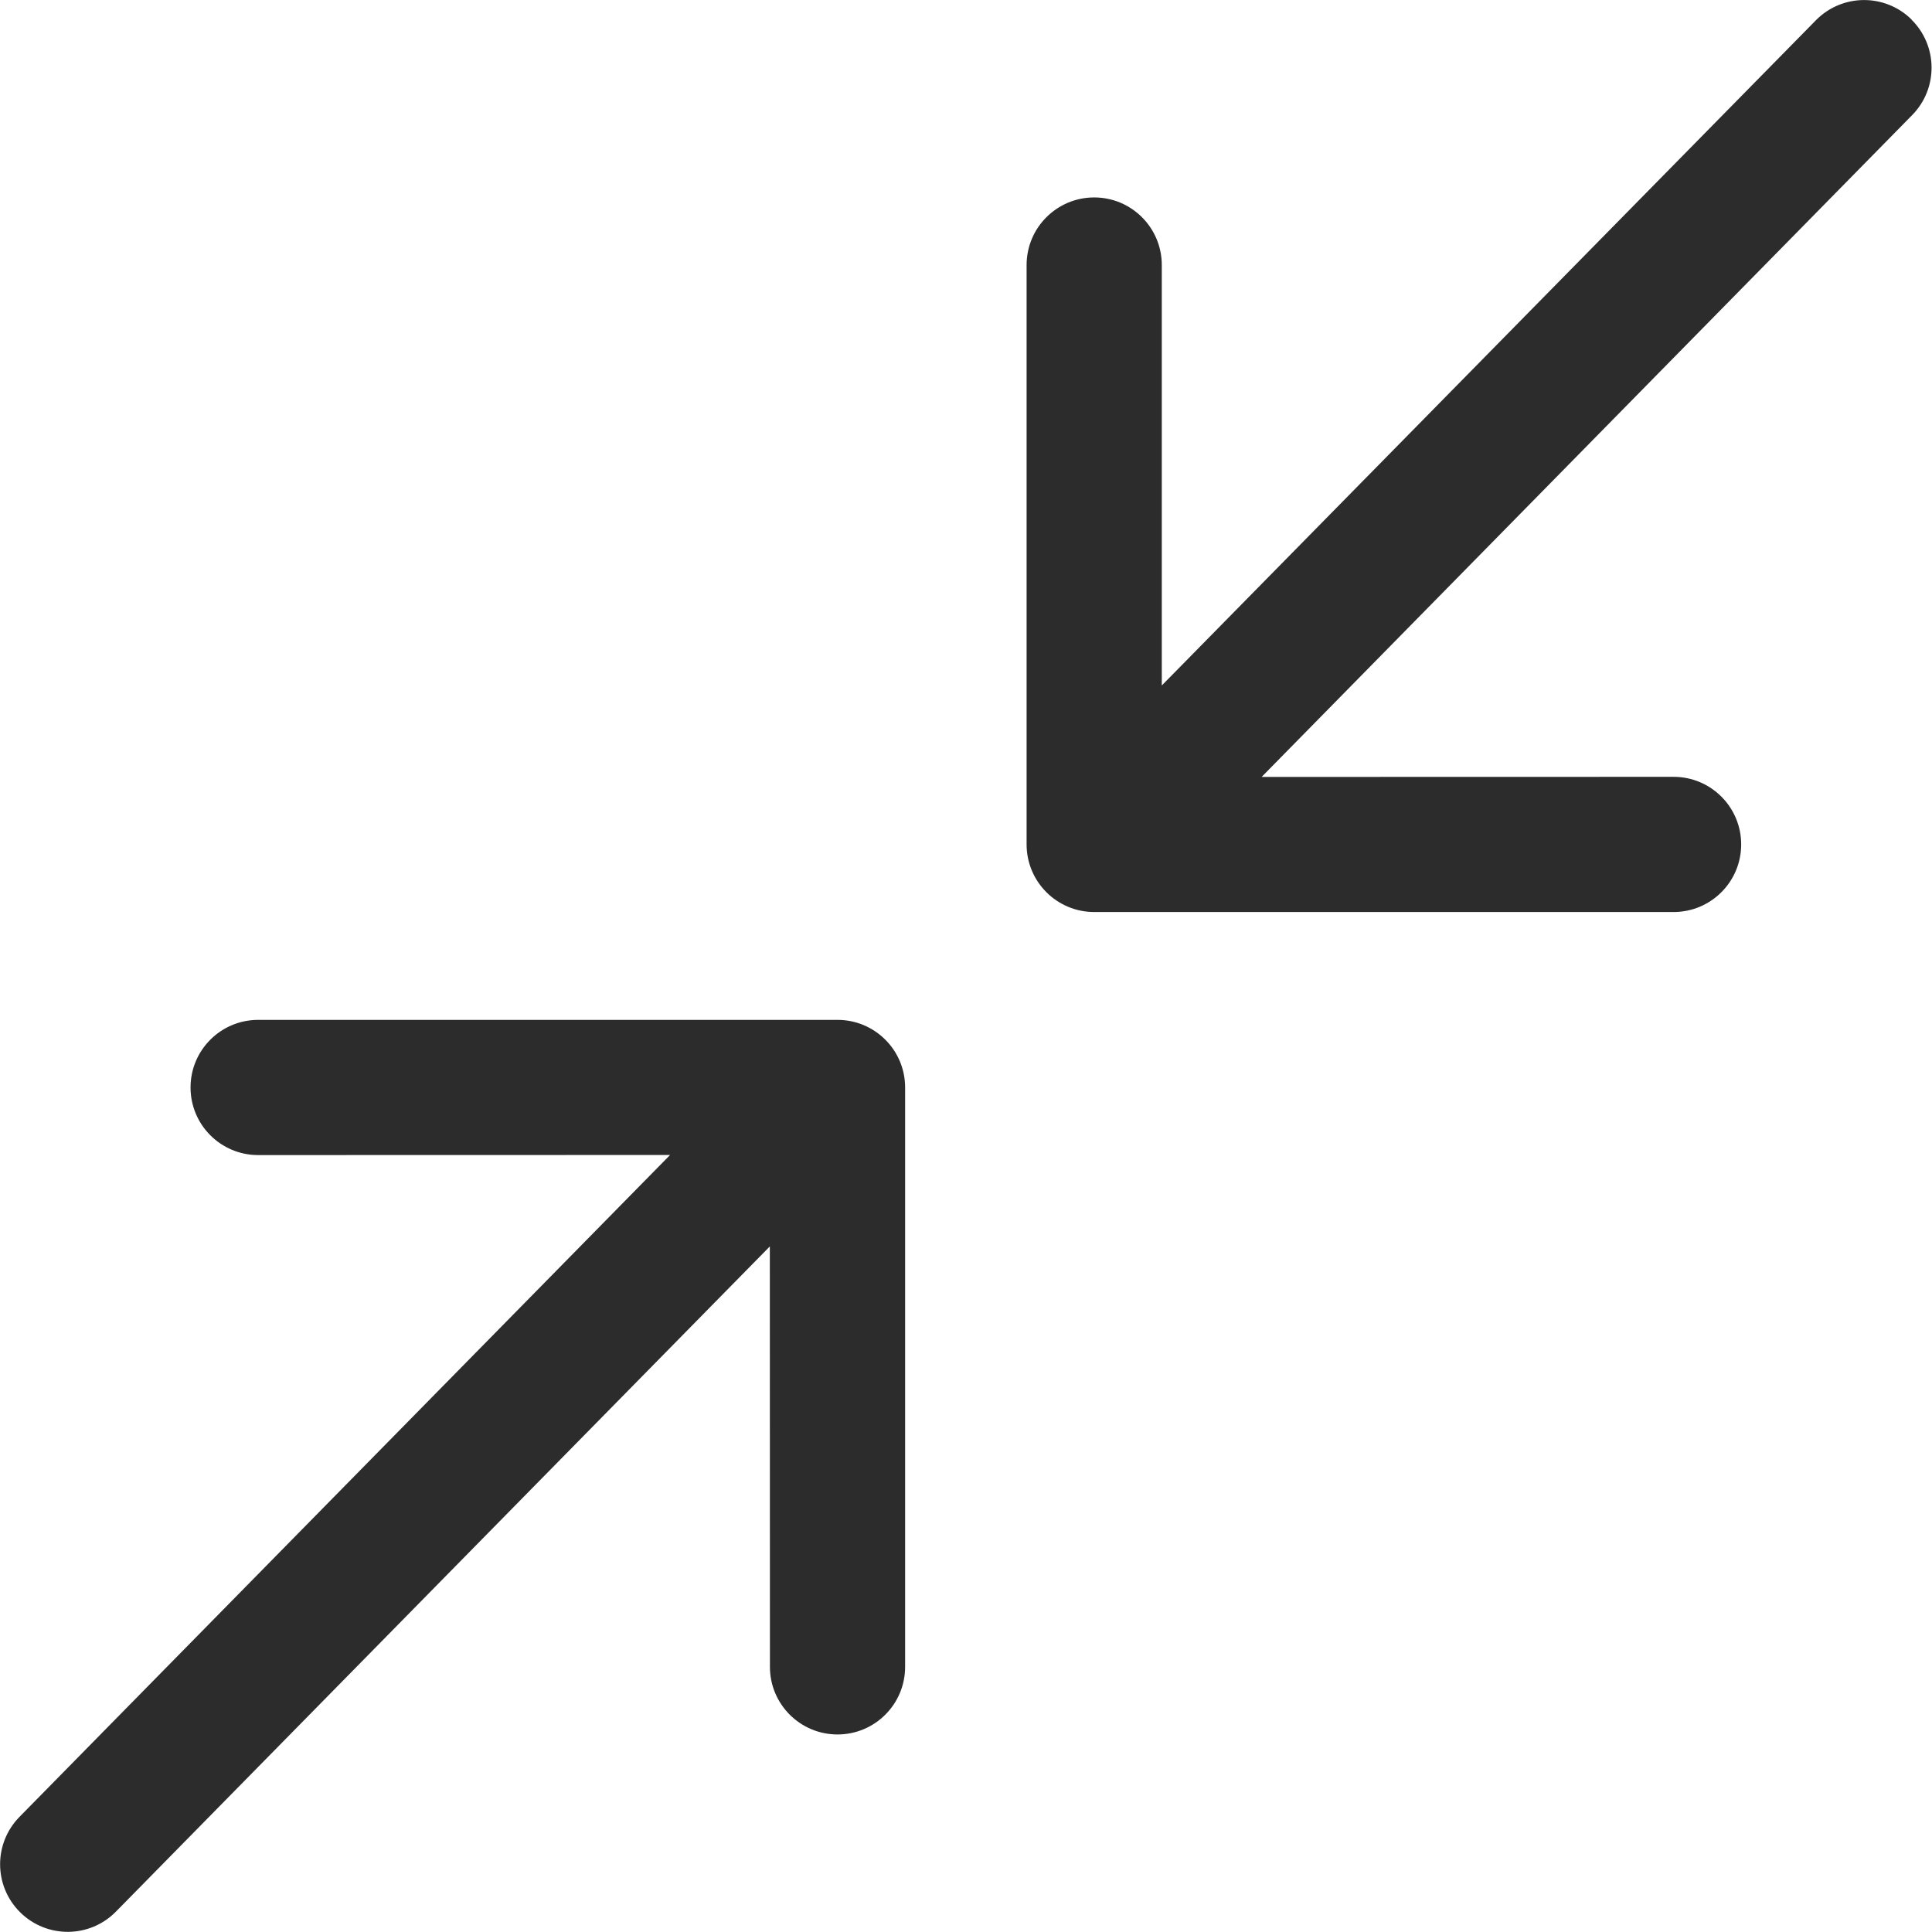
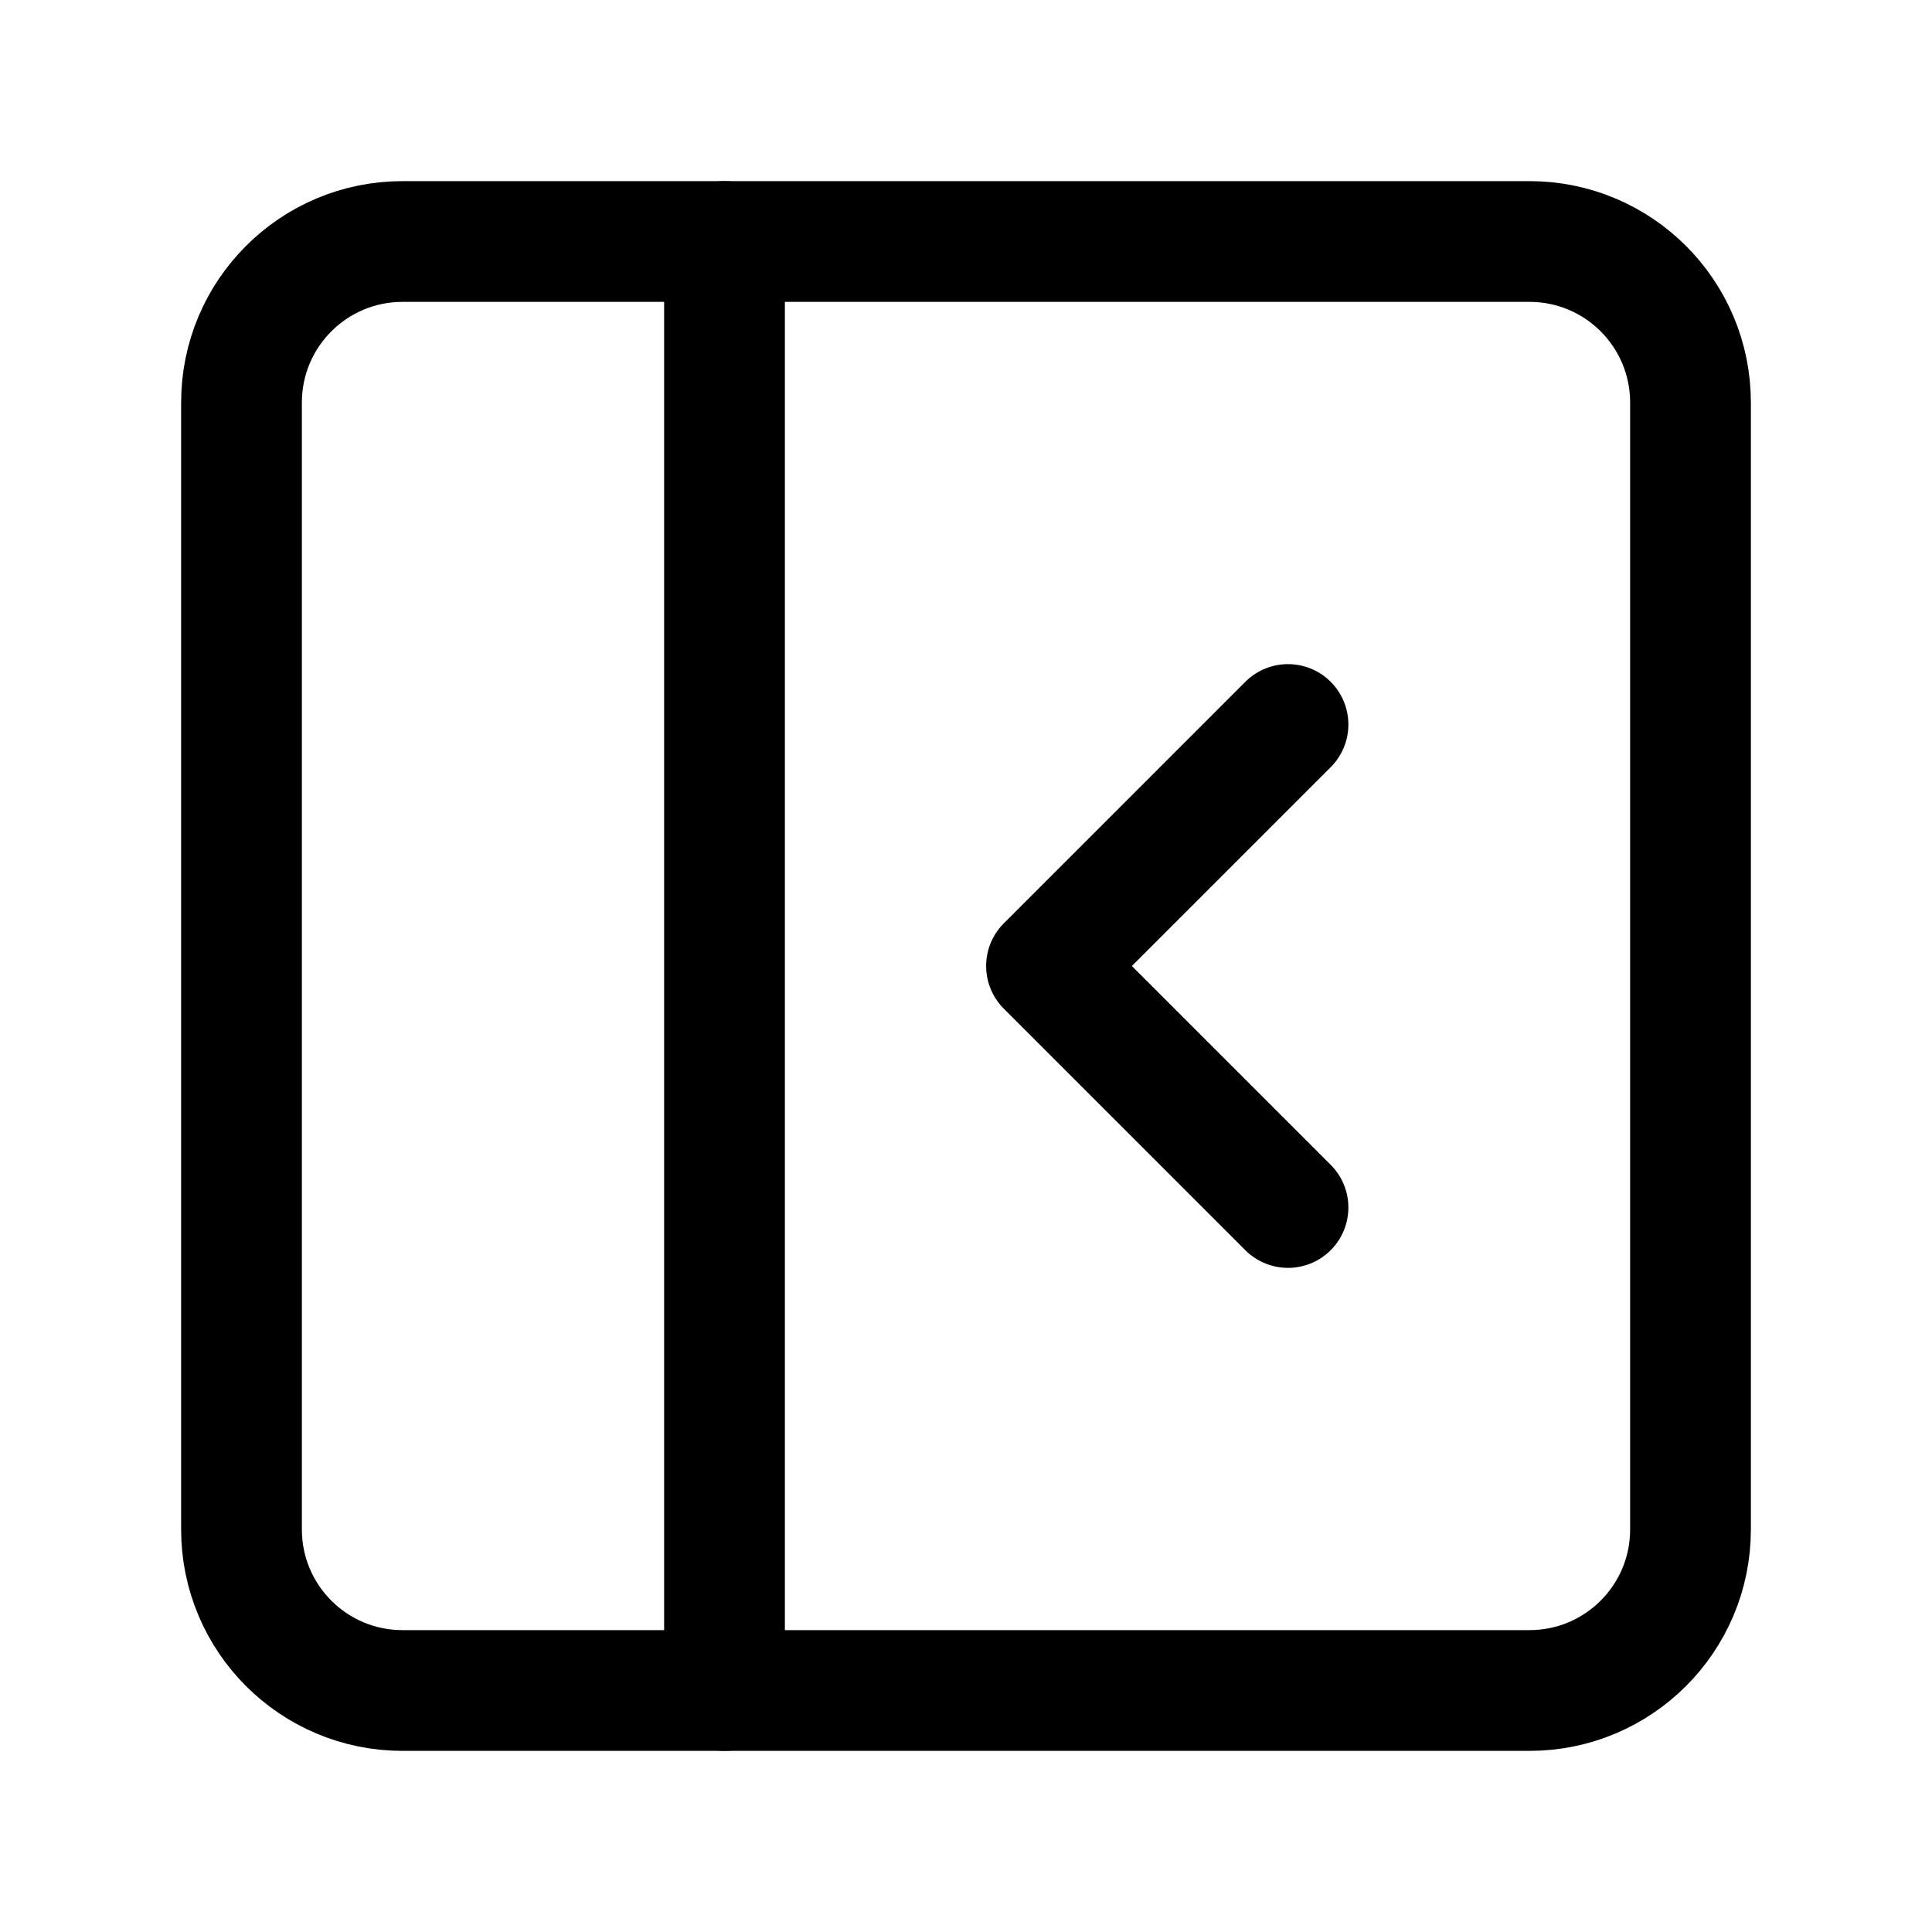
- <svg xmlns="http://www.w3.org/2000/svg" t="1781453114581" class="icon" viewBox="0 0 1024 1024" version="1.1" p-id="7820" width="200" height="200">
-   <path d="M443.905 540.558a35.827 35.827 0 0 1 35.827 35.827v307.089a35.827 35.827 0 1 1-71.654 0l-0.051-222.844-346.601 352.59a35.827 35.827 0 1 1-51.079-50.26l344.81-350.798-218.34 0.051a35.827 35.827 0 1 1 0-71.654h307.089zM1013.044 10.317a35.827 35.827 0 0 1 0.461 50.67l-344.81 350.798 218.34-0.051a35.827 35.827 0 0 1 0 71.654h-307.089a35.827 35.827 0 0 1-35.827-35.827v-307.089a35.827 35.827 0 1 1 71.654 0v222.844L962.476 10.727a35.827 35.827 0 0 1 50.67-0.409z" fill="#2c2c2c" p-id="7821" />
+ <svg xmlns="http://www.w3.org/2000/svg" width="24" height="24" viewBox="0 0 24 24" fill="none" stroke="currentColor" stroke-width="1.5" stroke-linecap="round" stroke-linejoin="round" aria-hidden="true">
+   <rect width="18" height="18" x="3" y="3" rx="2" />
+   <path d="M9 3v18" />
+   <path d="m16 15-3-3 3-3" />
</svg>
